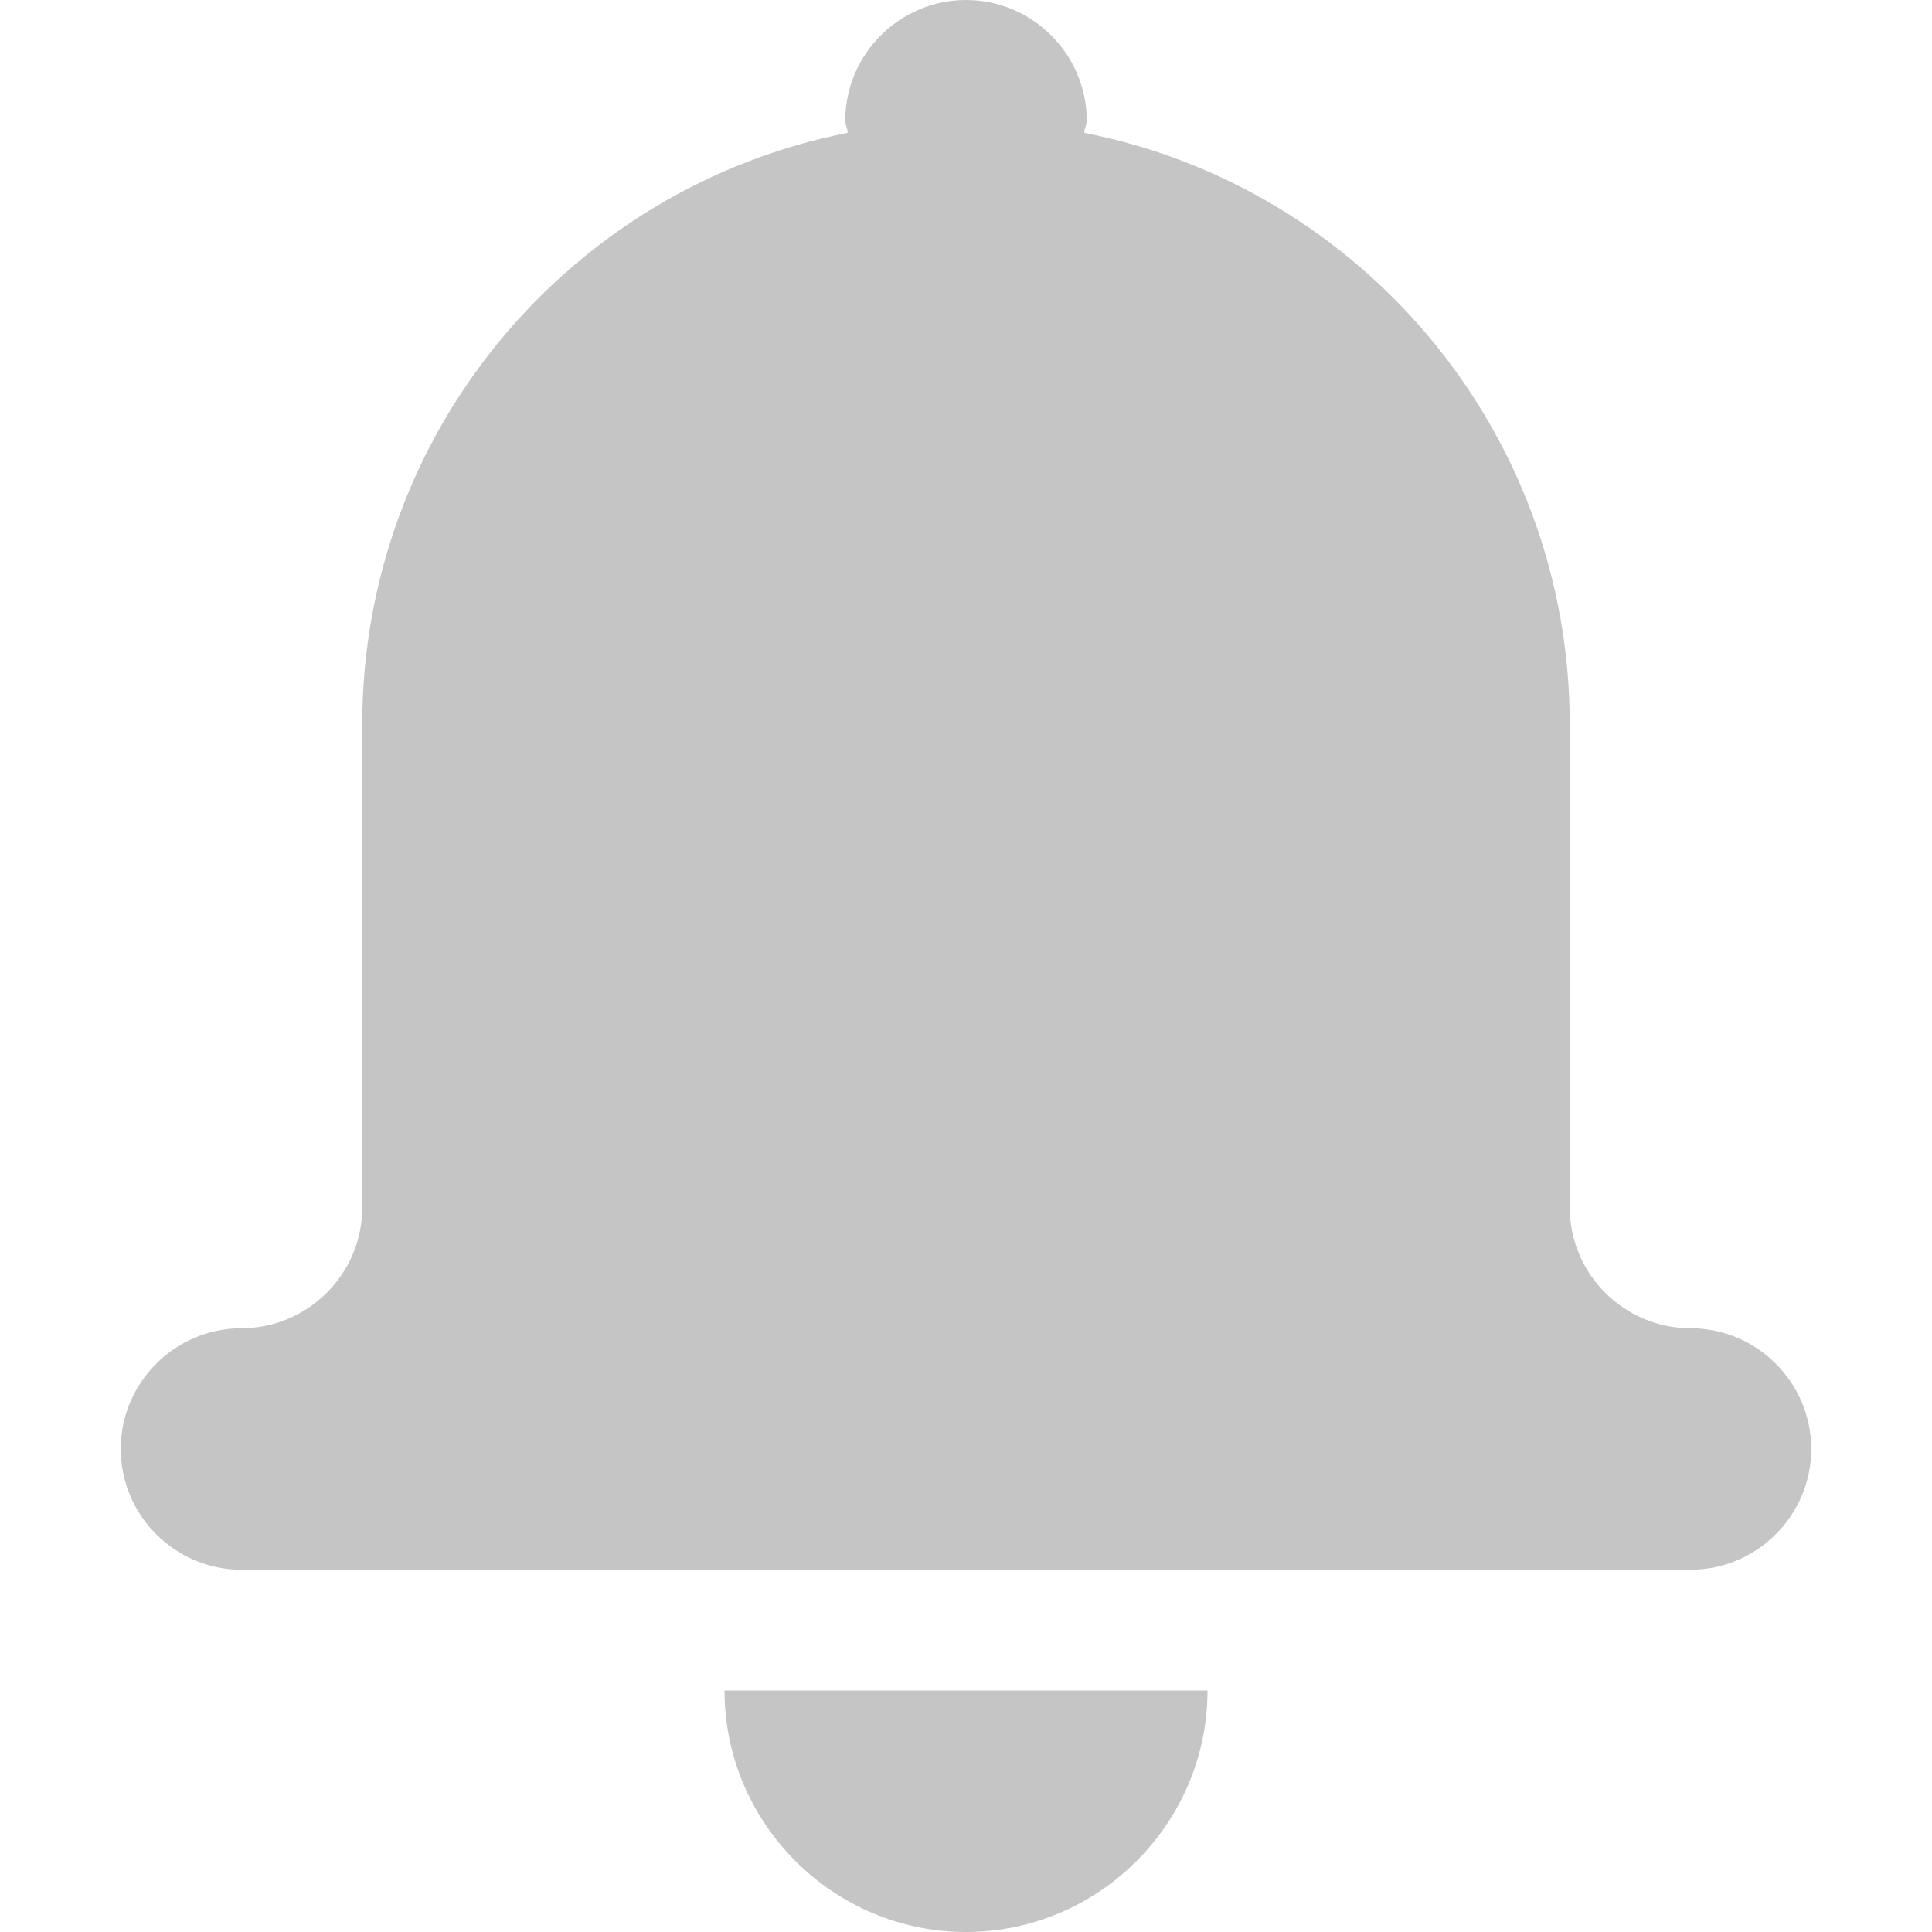
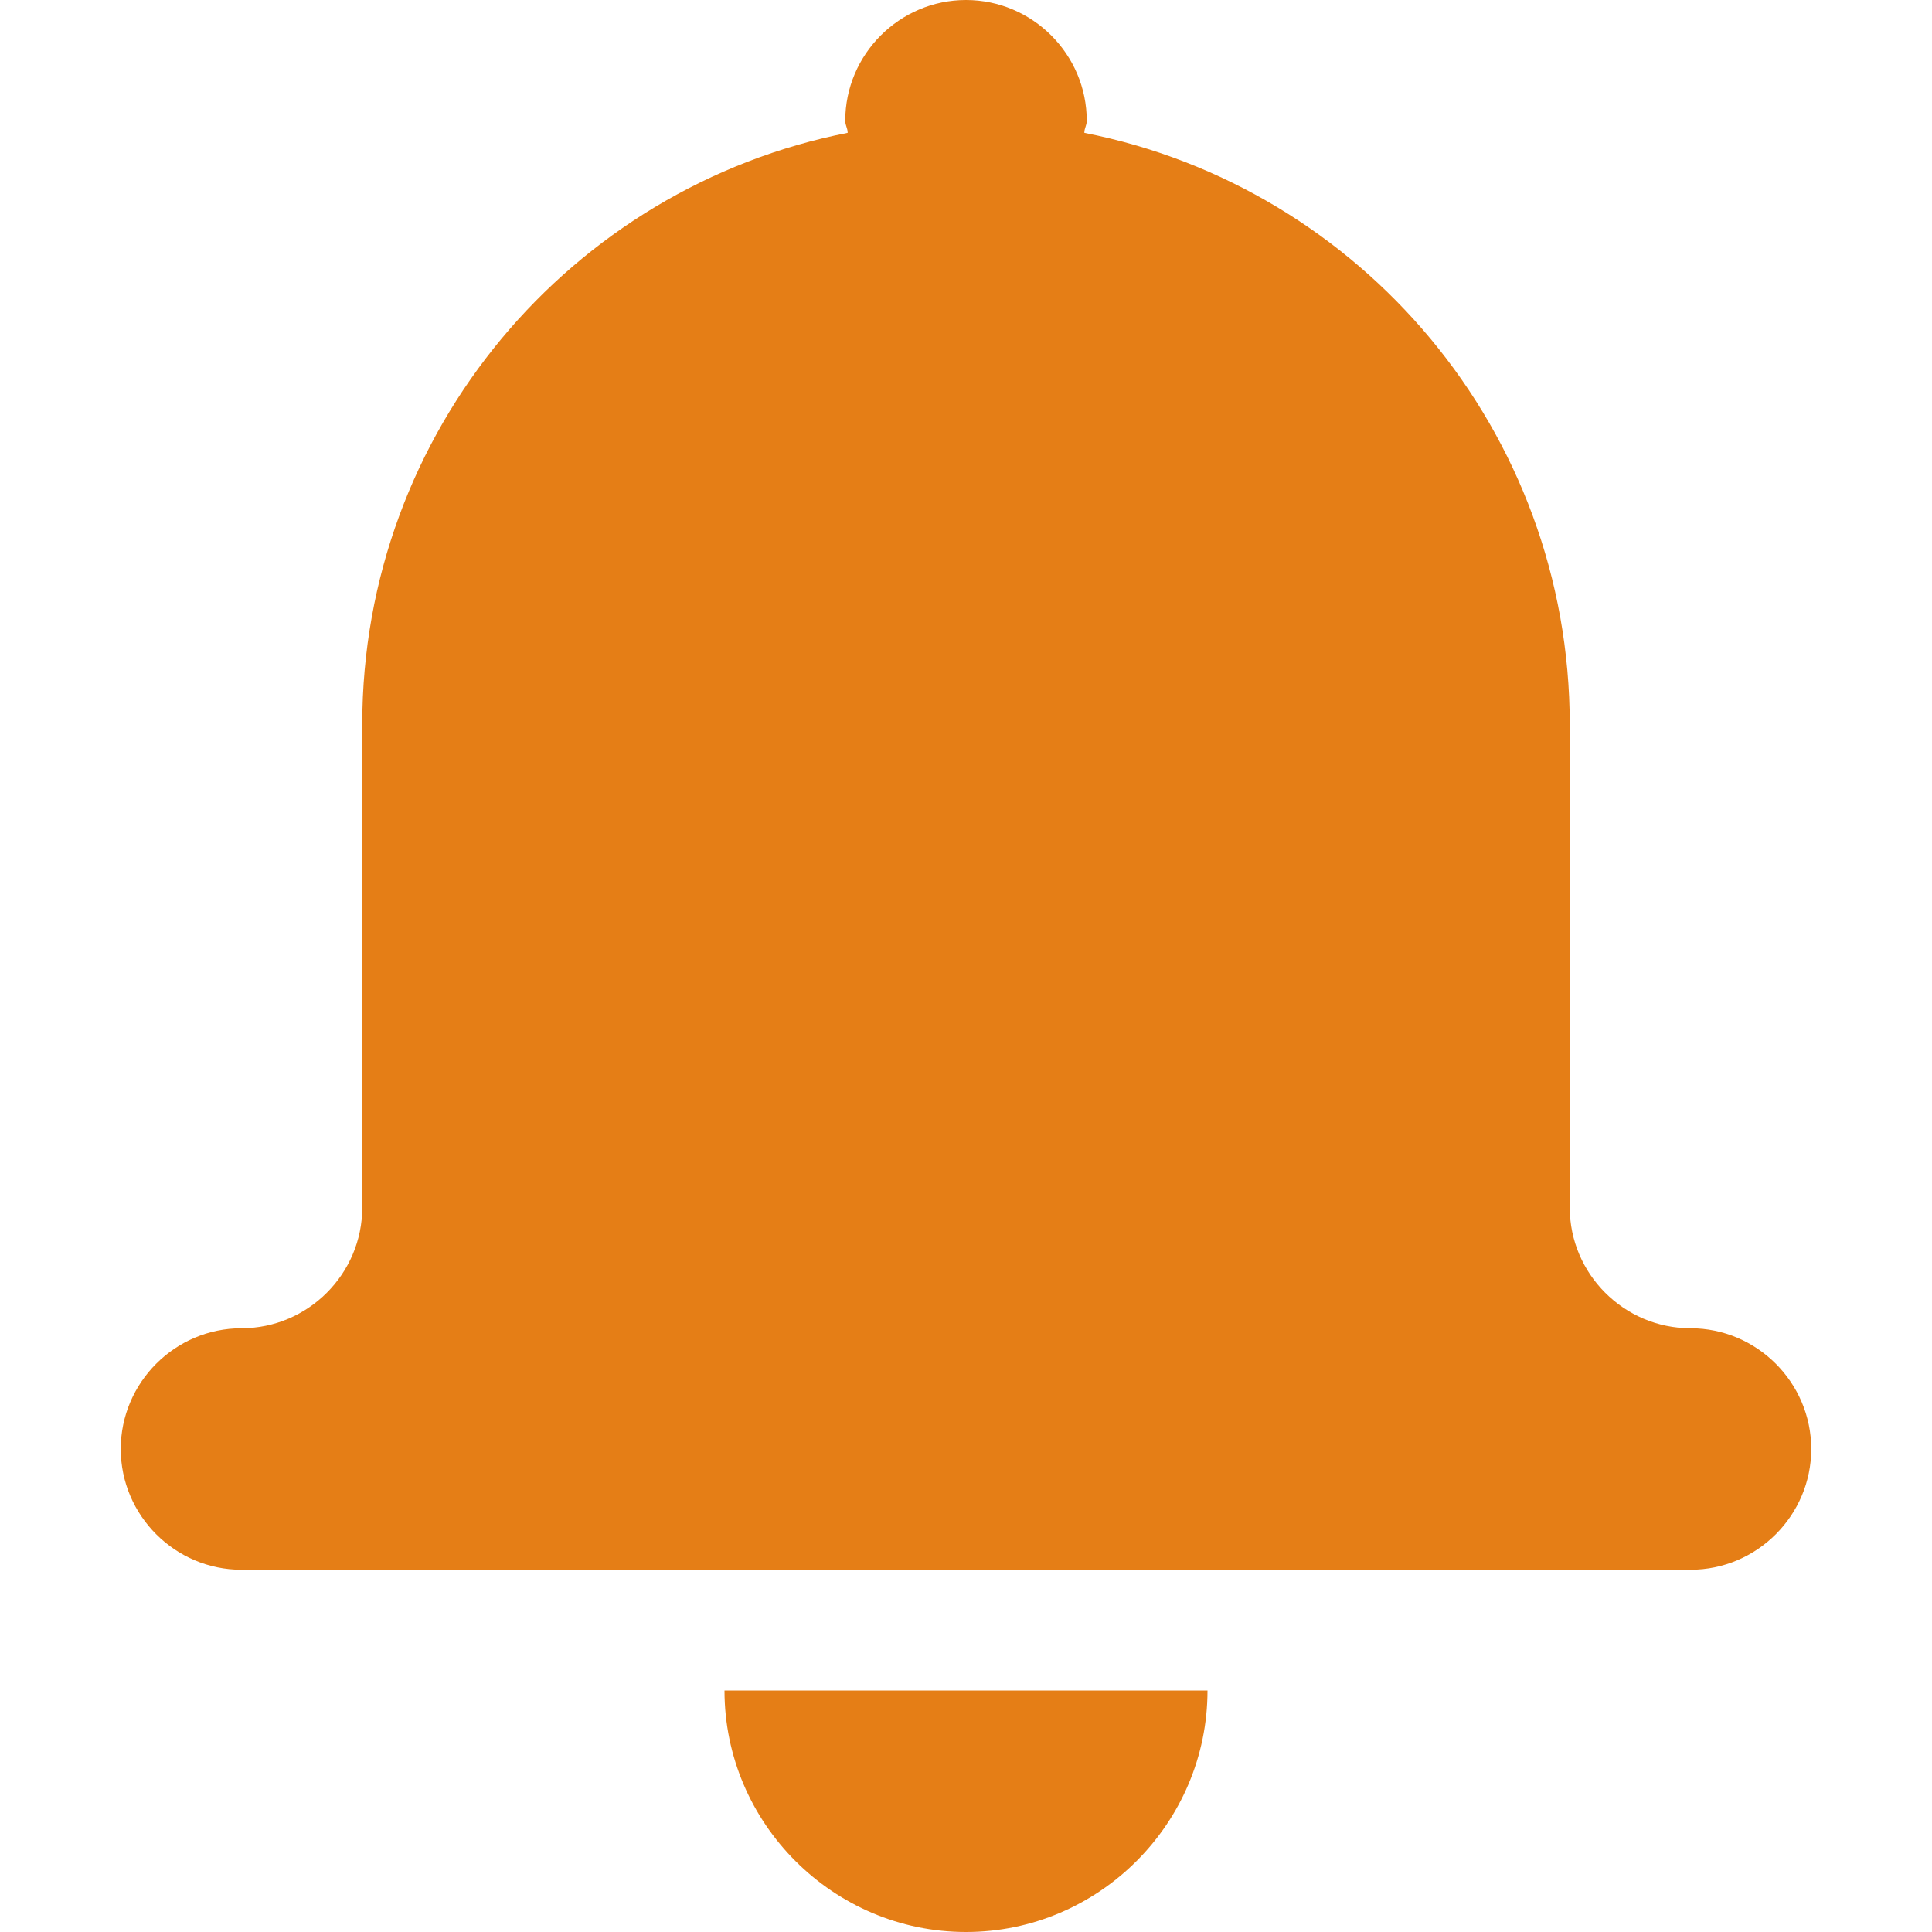
<svg xmlns="http://www.w3.org/2000/svg" version="1.1" id="Layer_1" x="0px" y="0px" viewBox="0 0 16 16" enable-background="new 0 0 16 16" xml:space="preserve">
  <g id="notification">
    <g>
-       <path fill-rule="evenodd" fill="#c5c5c5" clip-rule="evenodd" d="M8,16c1.1,0,2-0.9,2-2H6C6,15.1,6.9,16,8,16z M14,11c-0.55,0-1-0.45-1-1V6    c0-2.43-1.73-4.45-4.02-4.9C8.98,1.06,9,1.04,9,1c0-0.55-0.45-1-1-1S7,0.45,7,1c0,0.04,0.02,0.06,0.02,0.1C4.73,1.55,3,3.57,3,6v4    c0,0.55-0.45,1-1,1s-1,0.45-1,1c0,0.55,0.45,1,1,1h12c0.55,0,1-0.45,1-1C15,11.45,14.55,11,14,11z" />
+       <path fill-rule="evenodd" fill="#e57e16" clip-rule="evenodd" d="M8,16c1.1,0,2-0.9,2-2H6C6,15.1,6.9,16,8,16z M14,11c-0.55,0-1-0.45-1-1V6    c0-2.43-1.73-4.45-4.02-4.9C8.98,1.06,9,1.04,9,1c0-0.55-0.45-1-1-1S7,0.45,7,1c0,0.04,0.02,0.06,0.02,0.1C4.73,1.55,3,3.57,3,6v4    c0,0.55-0.45,1-1,1s-1,0.45-1,1c0,0.55,0.45,1,1,1h12c0.55,0,1-0.45,1-1C15,11.45,14.55,11,14,11z" />
    </g>
  </g>
</svg>
